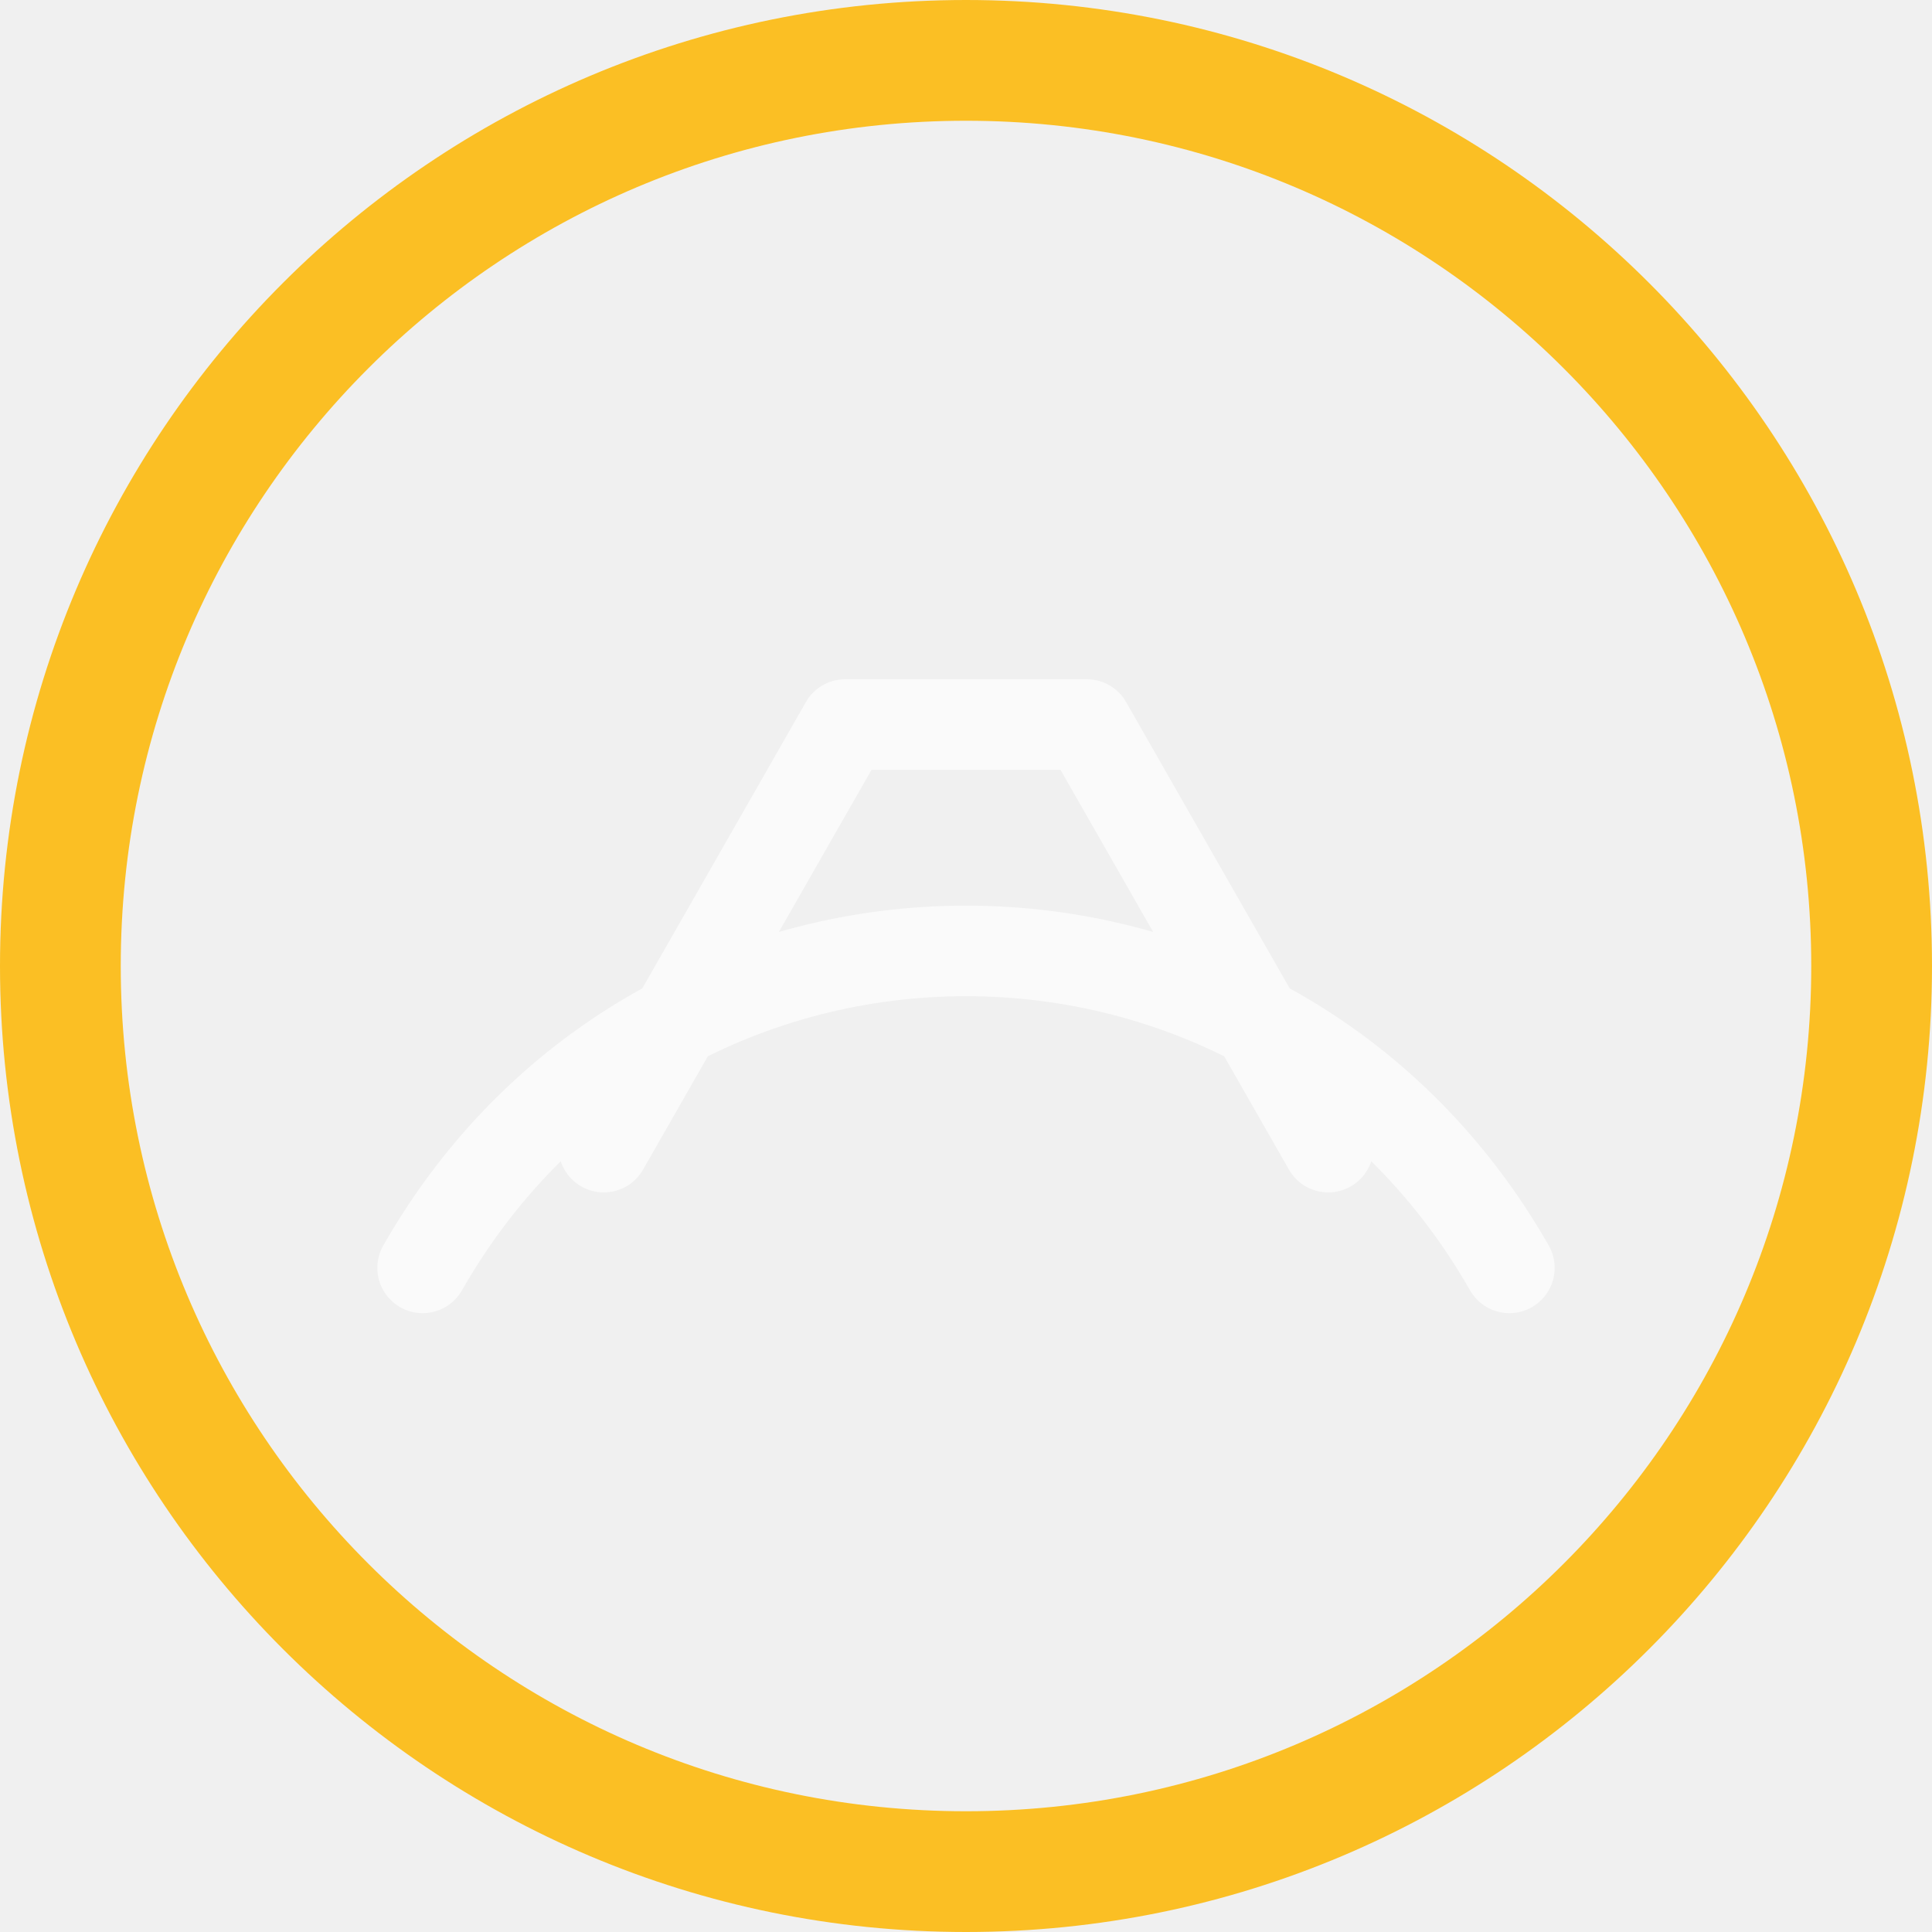
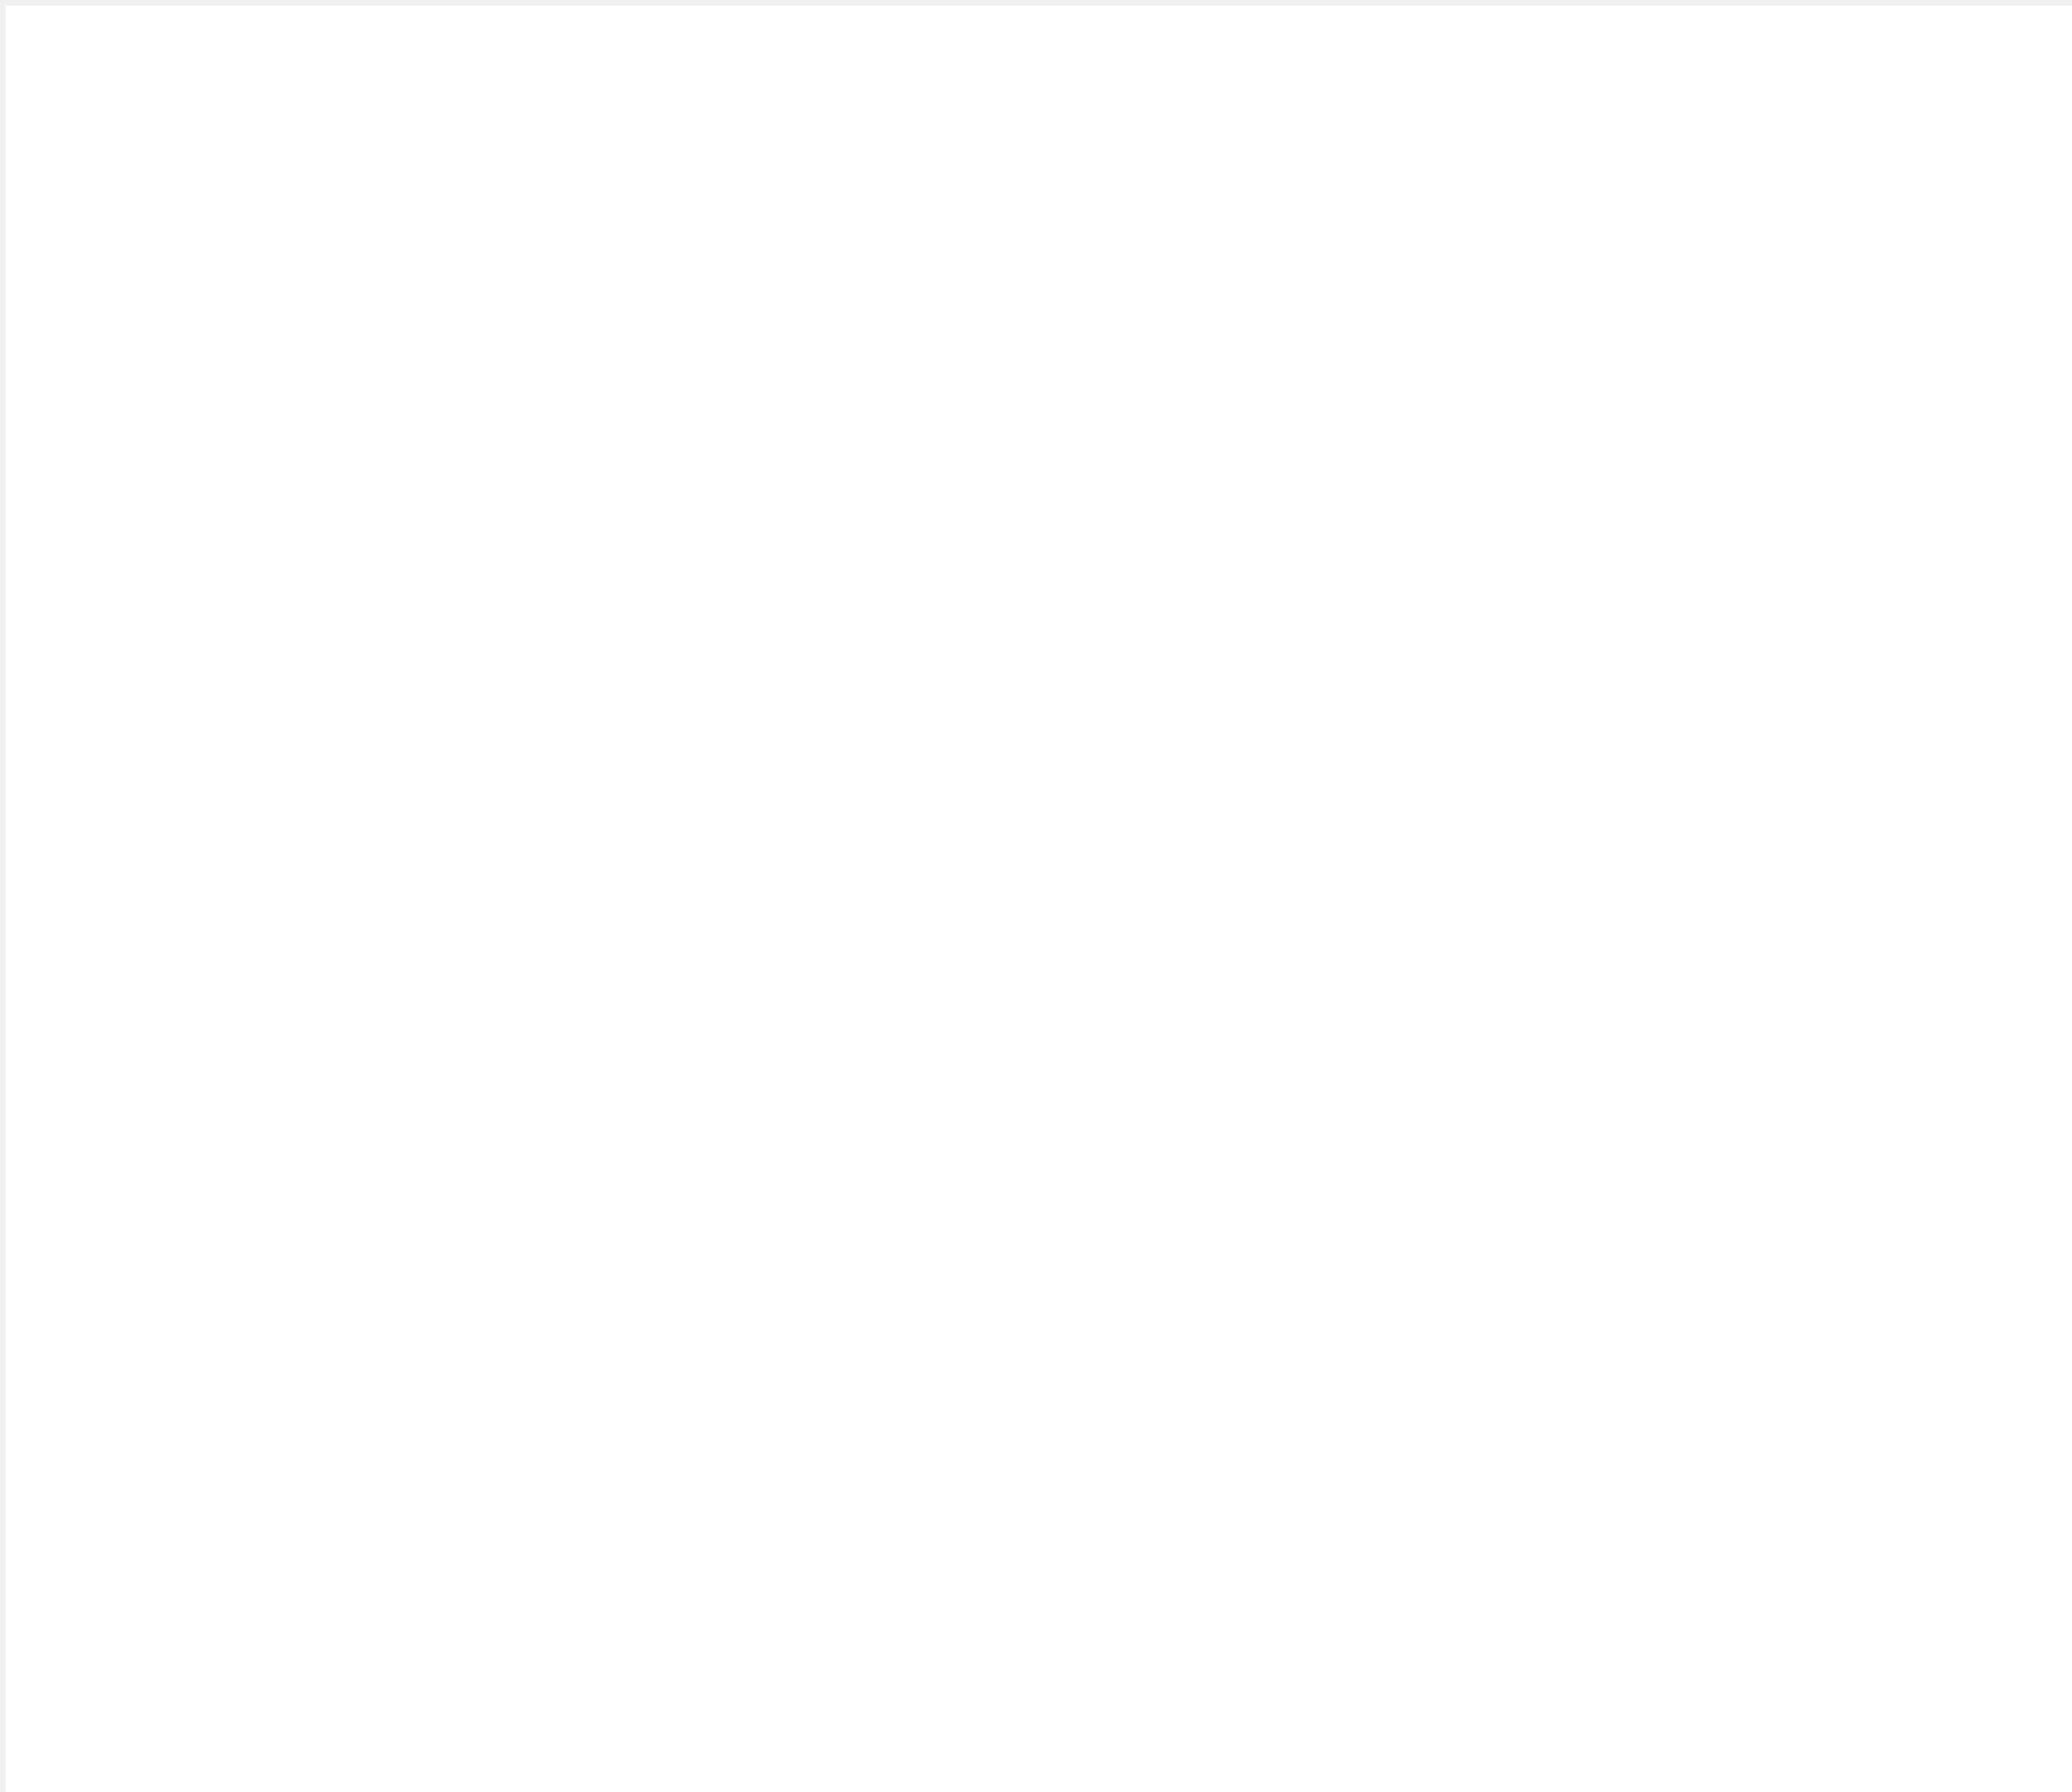
- <svg xmlns="http://www.w3.org/2000/svg" viewBox="0 0 64 64" fill="none">
-   <circle cx="32" cy="32" r="30" stroke="#fbbf24" stroke-width="4" />
-   <path d="M14 42c8-14 28-14 36 0M20 38l8-14h8l8 14" stroke="#fafafa" stroke-width="3" stroke-linecap="round" stroke-linejoin="round" />
+ <svg xmlns="http://www.w3.org/2000/svg" version="1.1" id="Layer_1" x="0px" y="0px" width="100%" viewBox="0 0 377 326" enable-background="new 0 0 377 326" xml:space="preserve">
+   <path fill="#FFFFFF" opacity="1" stroke="none" d=" M377.75,326.75   C252,327 126.5,327 1,327   C1,218.333 1,109.667 1,1   C126.667,1 252.333,1 378,1   C378,109.5 378,218 377.75,326.75  z" />
</svg>
